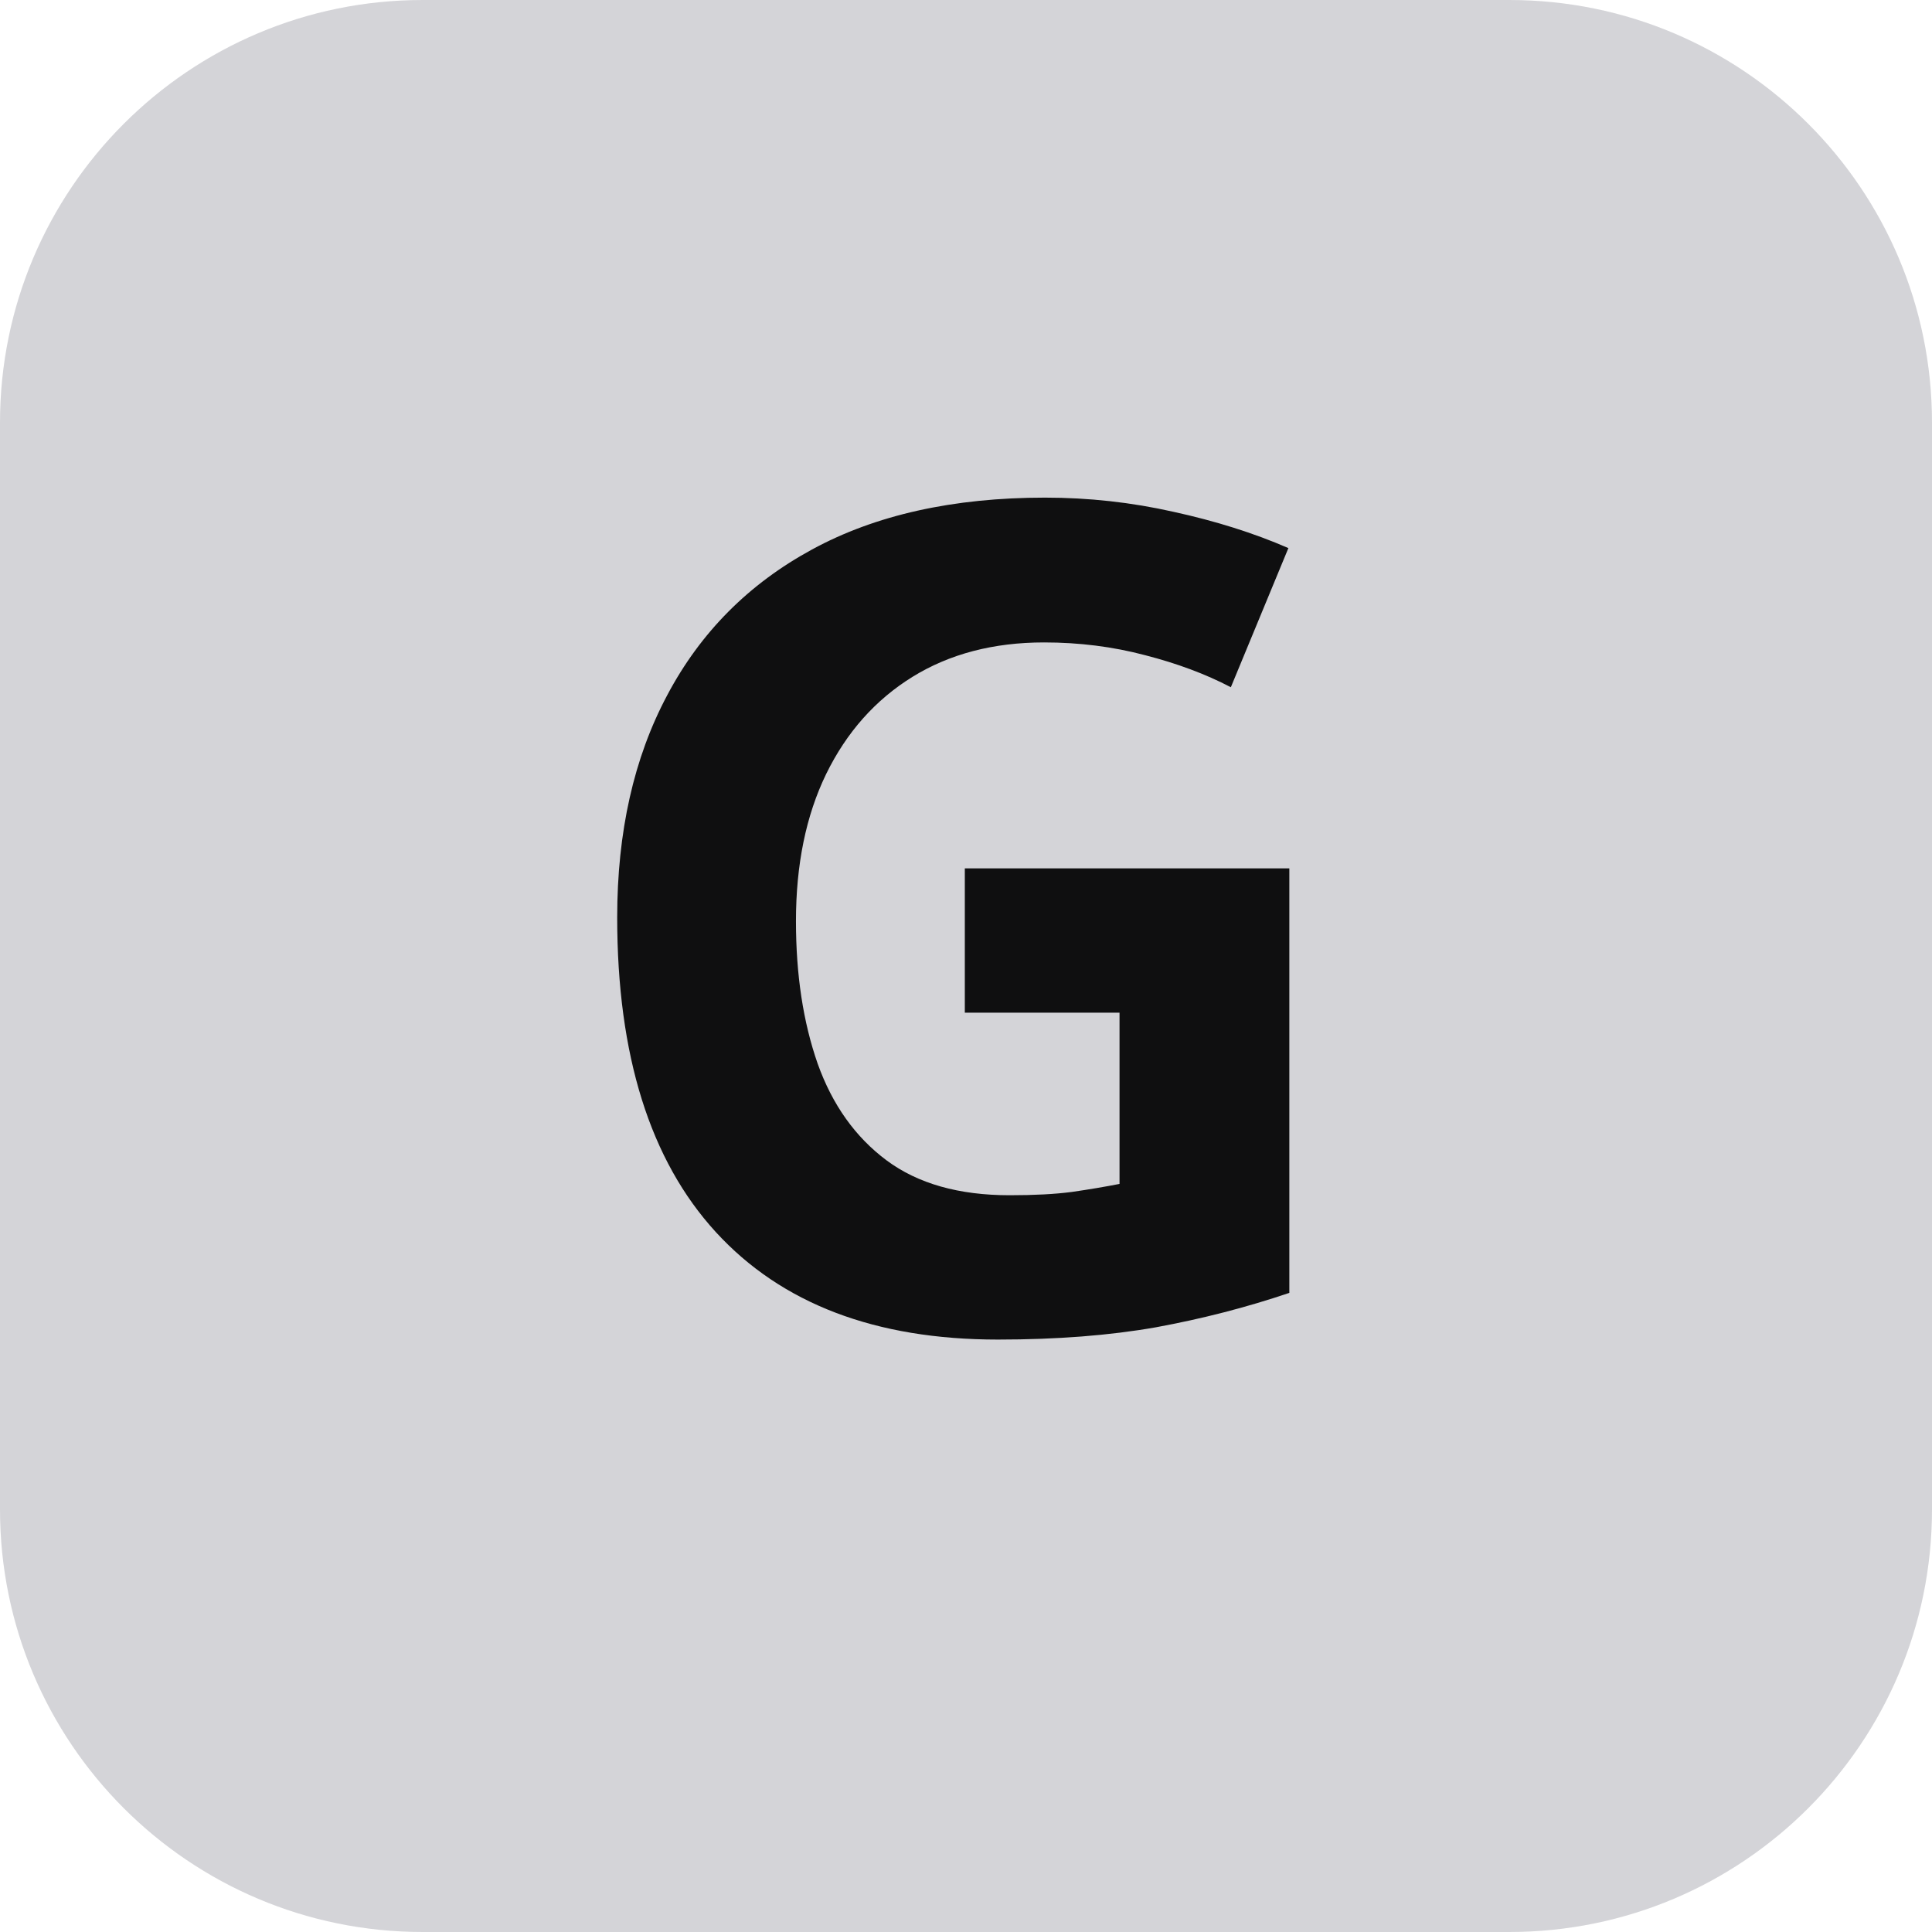
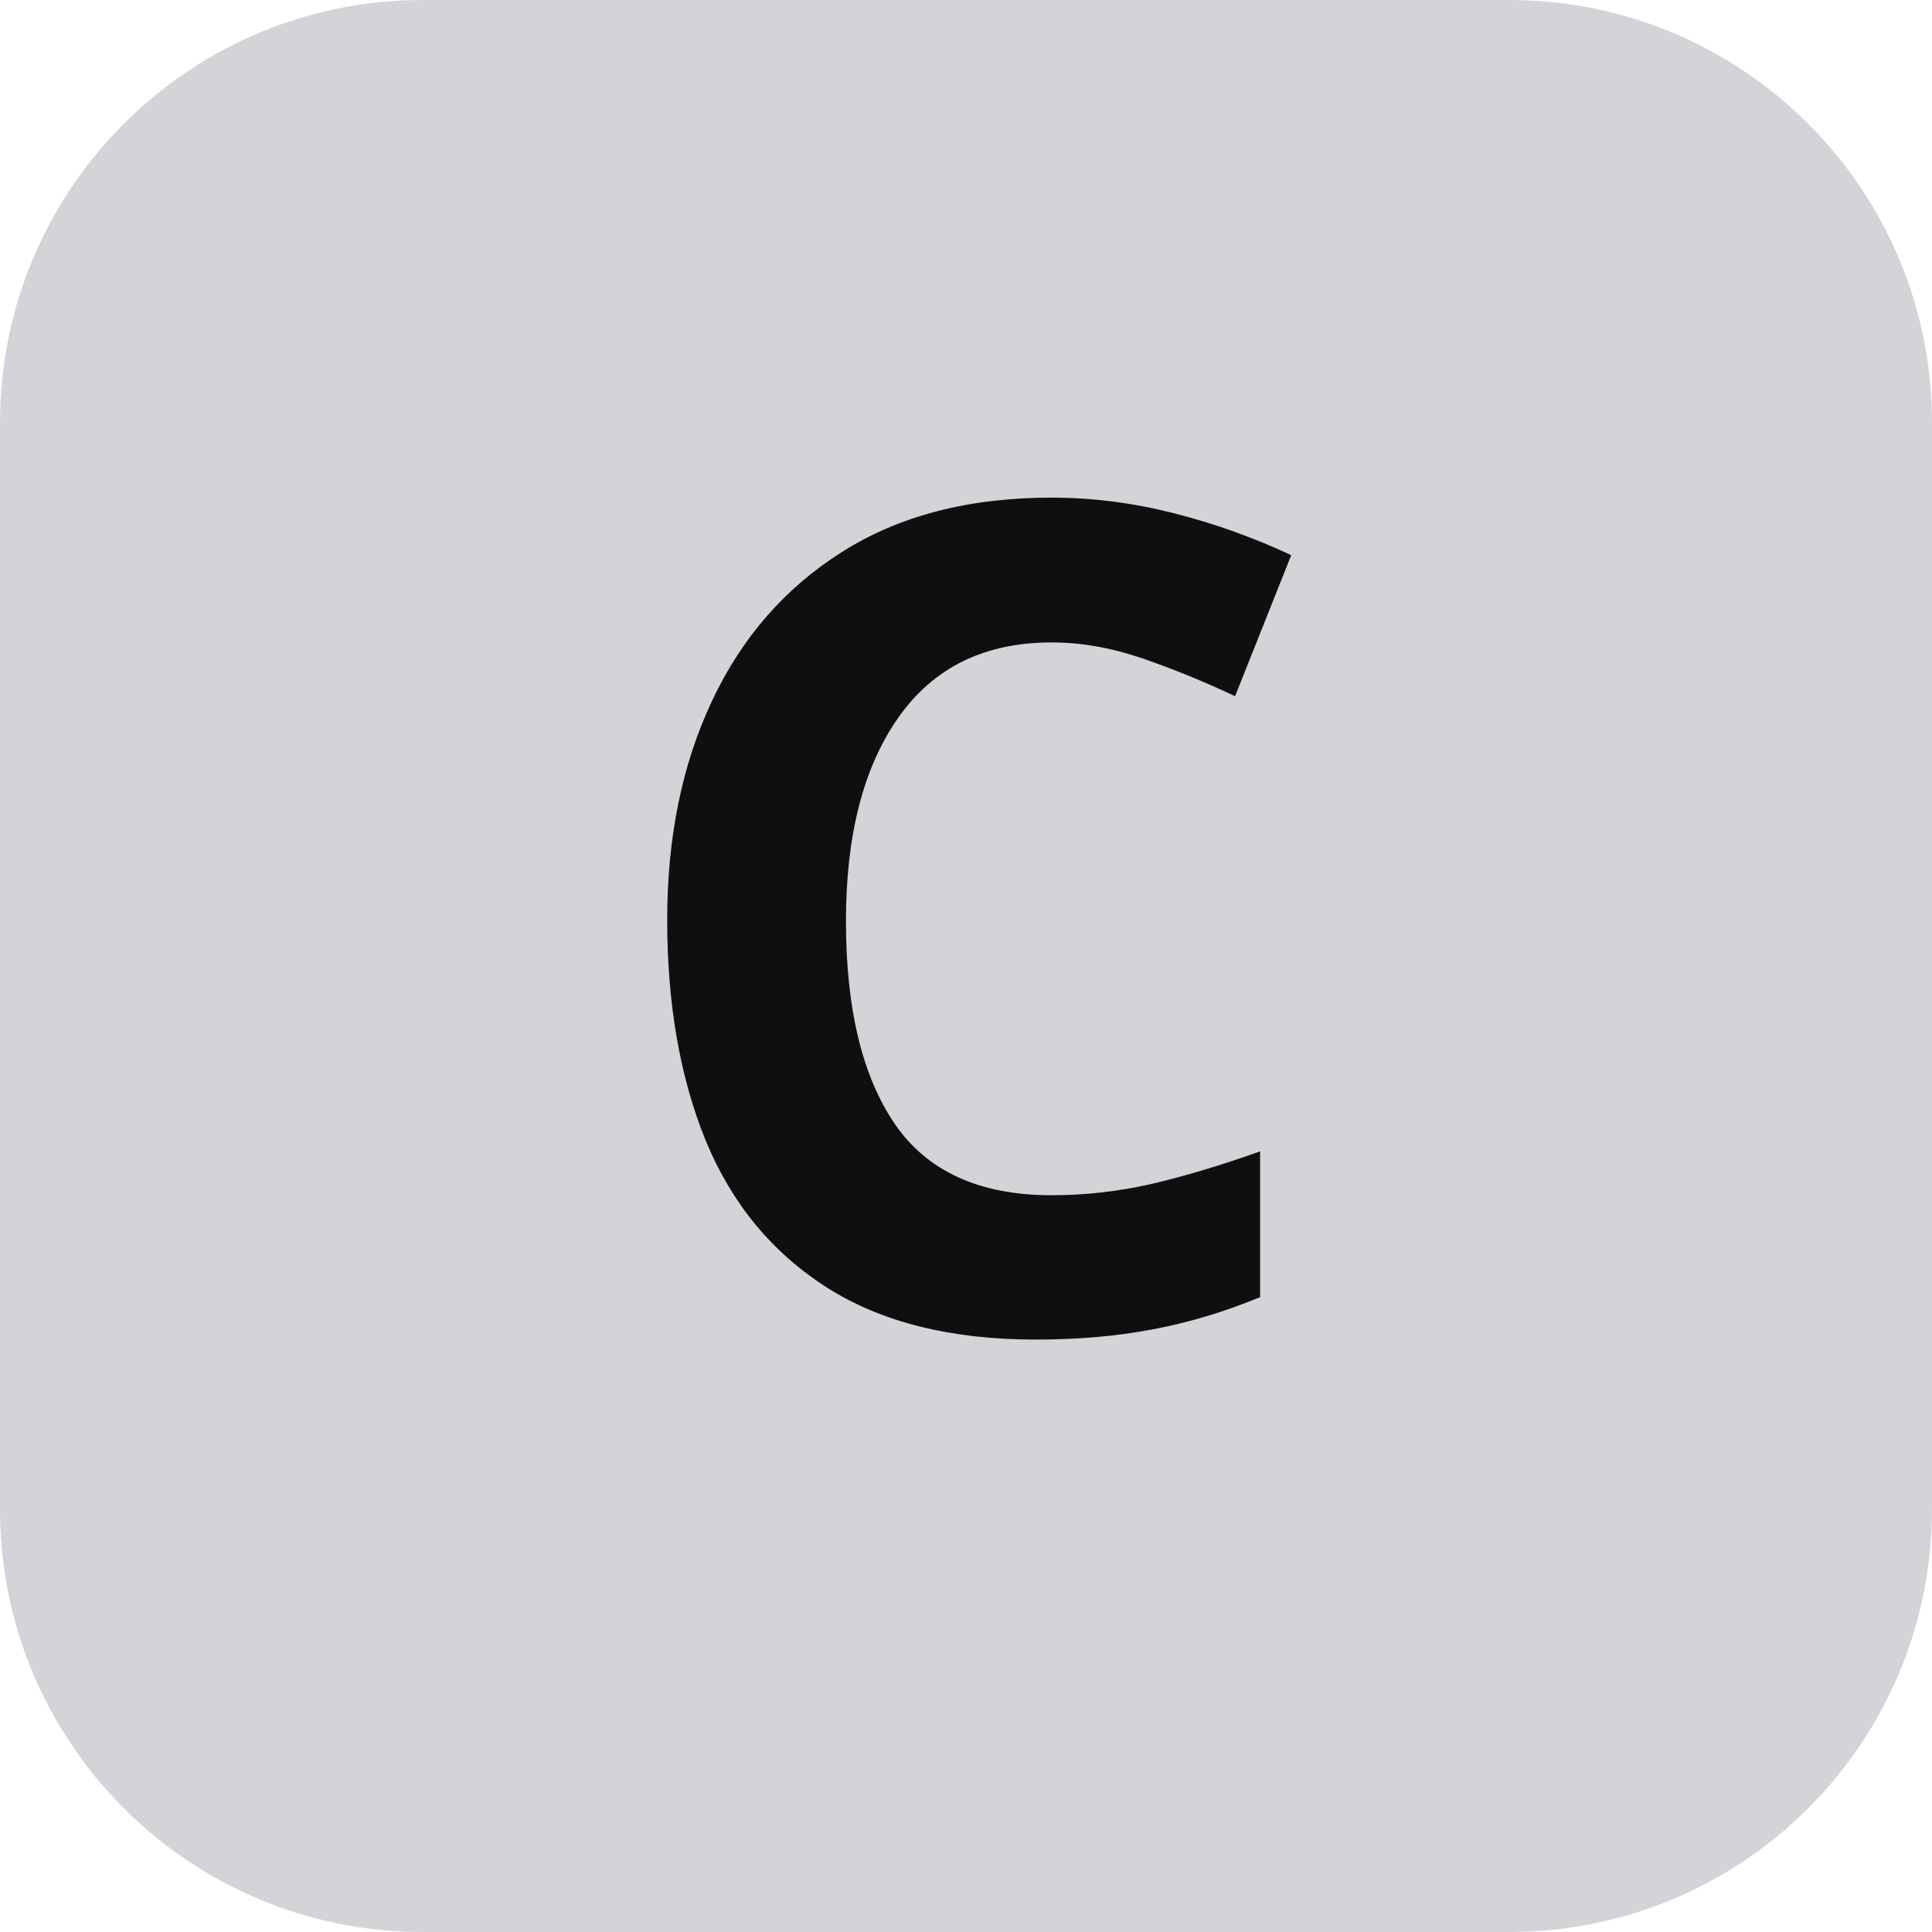
<svg xmlns="http://www.w3.org/2000/svg" viewBox="0 0 64 64">
  <rect width="64" height="64" rx="14" fill="#d4d4d8" />
-   <text x="32" y="44" font-size="38" font-weight="700" text-anchor="middle" fill="#0f0f10" font-family="system-ui">G</text>
+   <text x="32" y="44" font-size="38" font-weight="700" text-anchor="middle" fill="#0f0f10" font-family="system-ui">C</text>
</svg>
